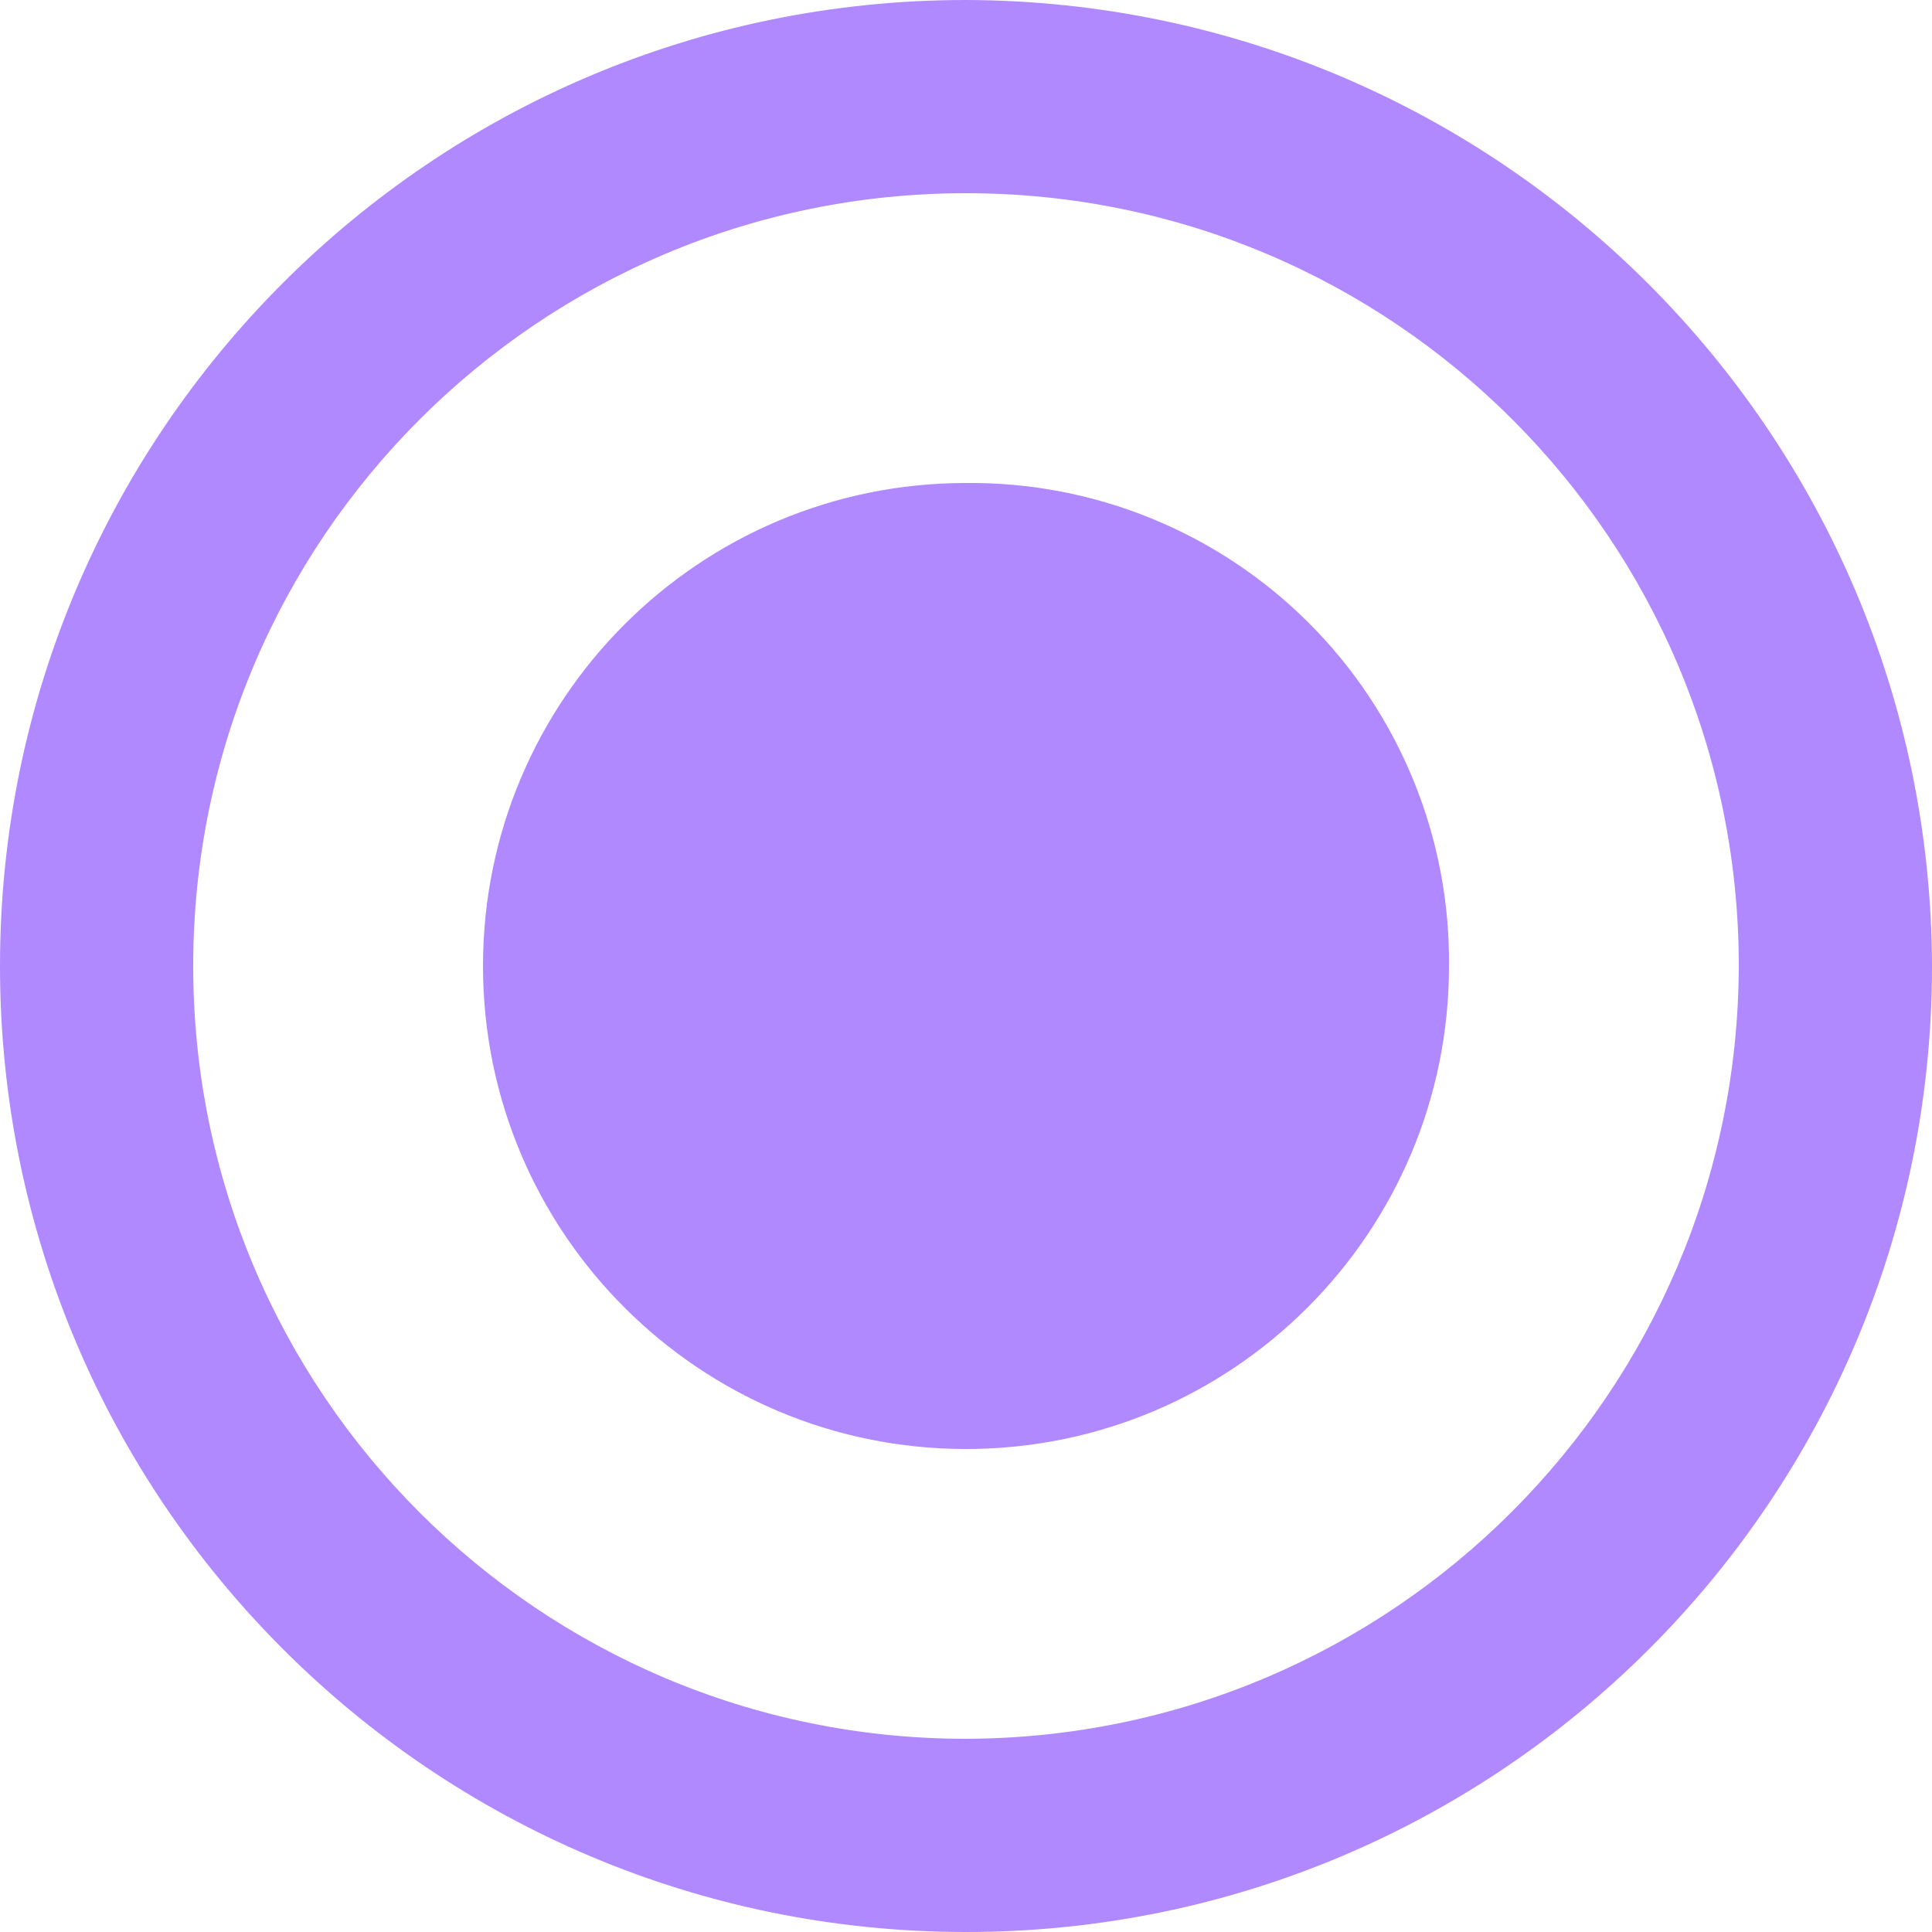
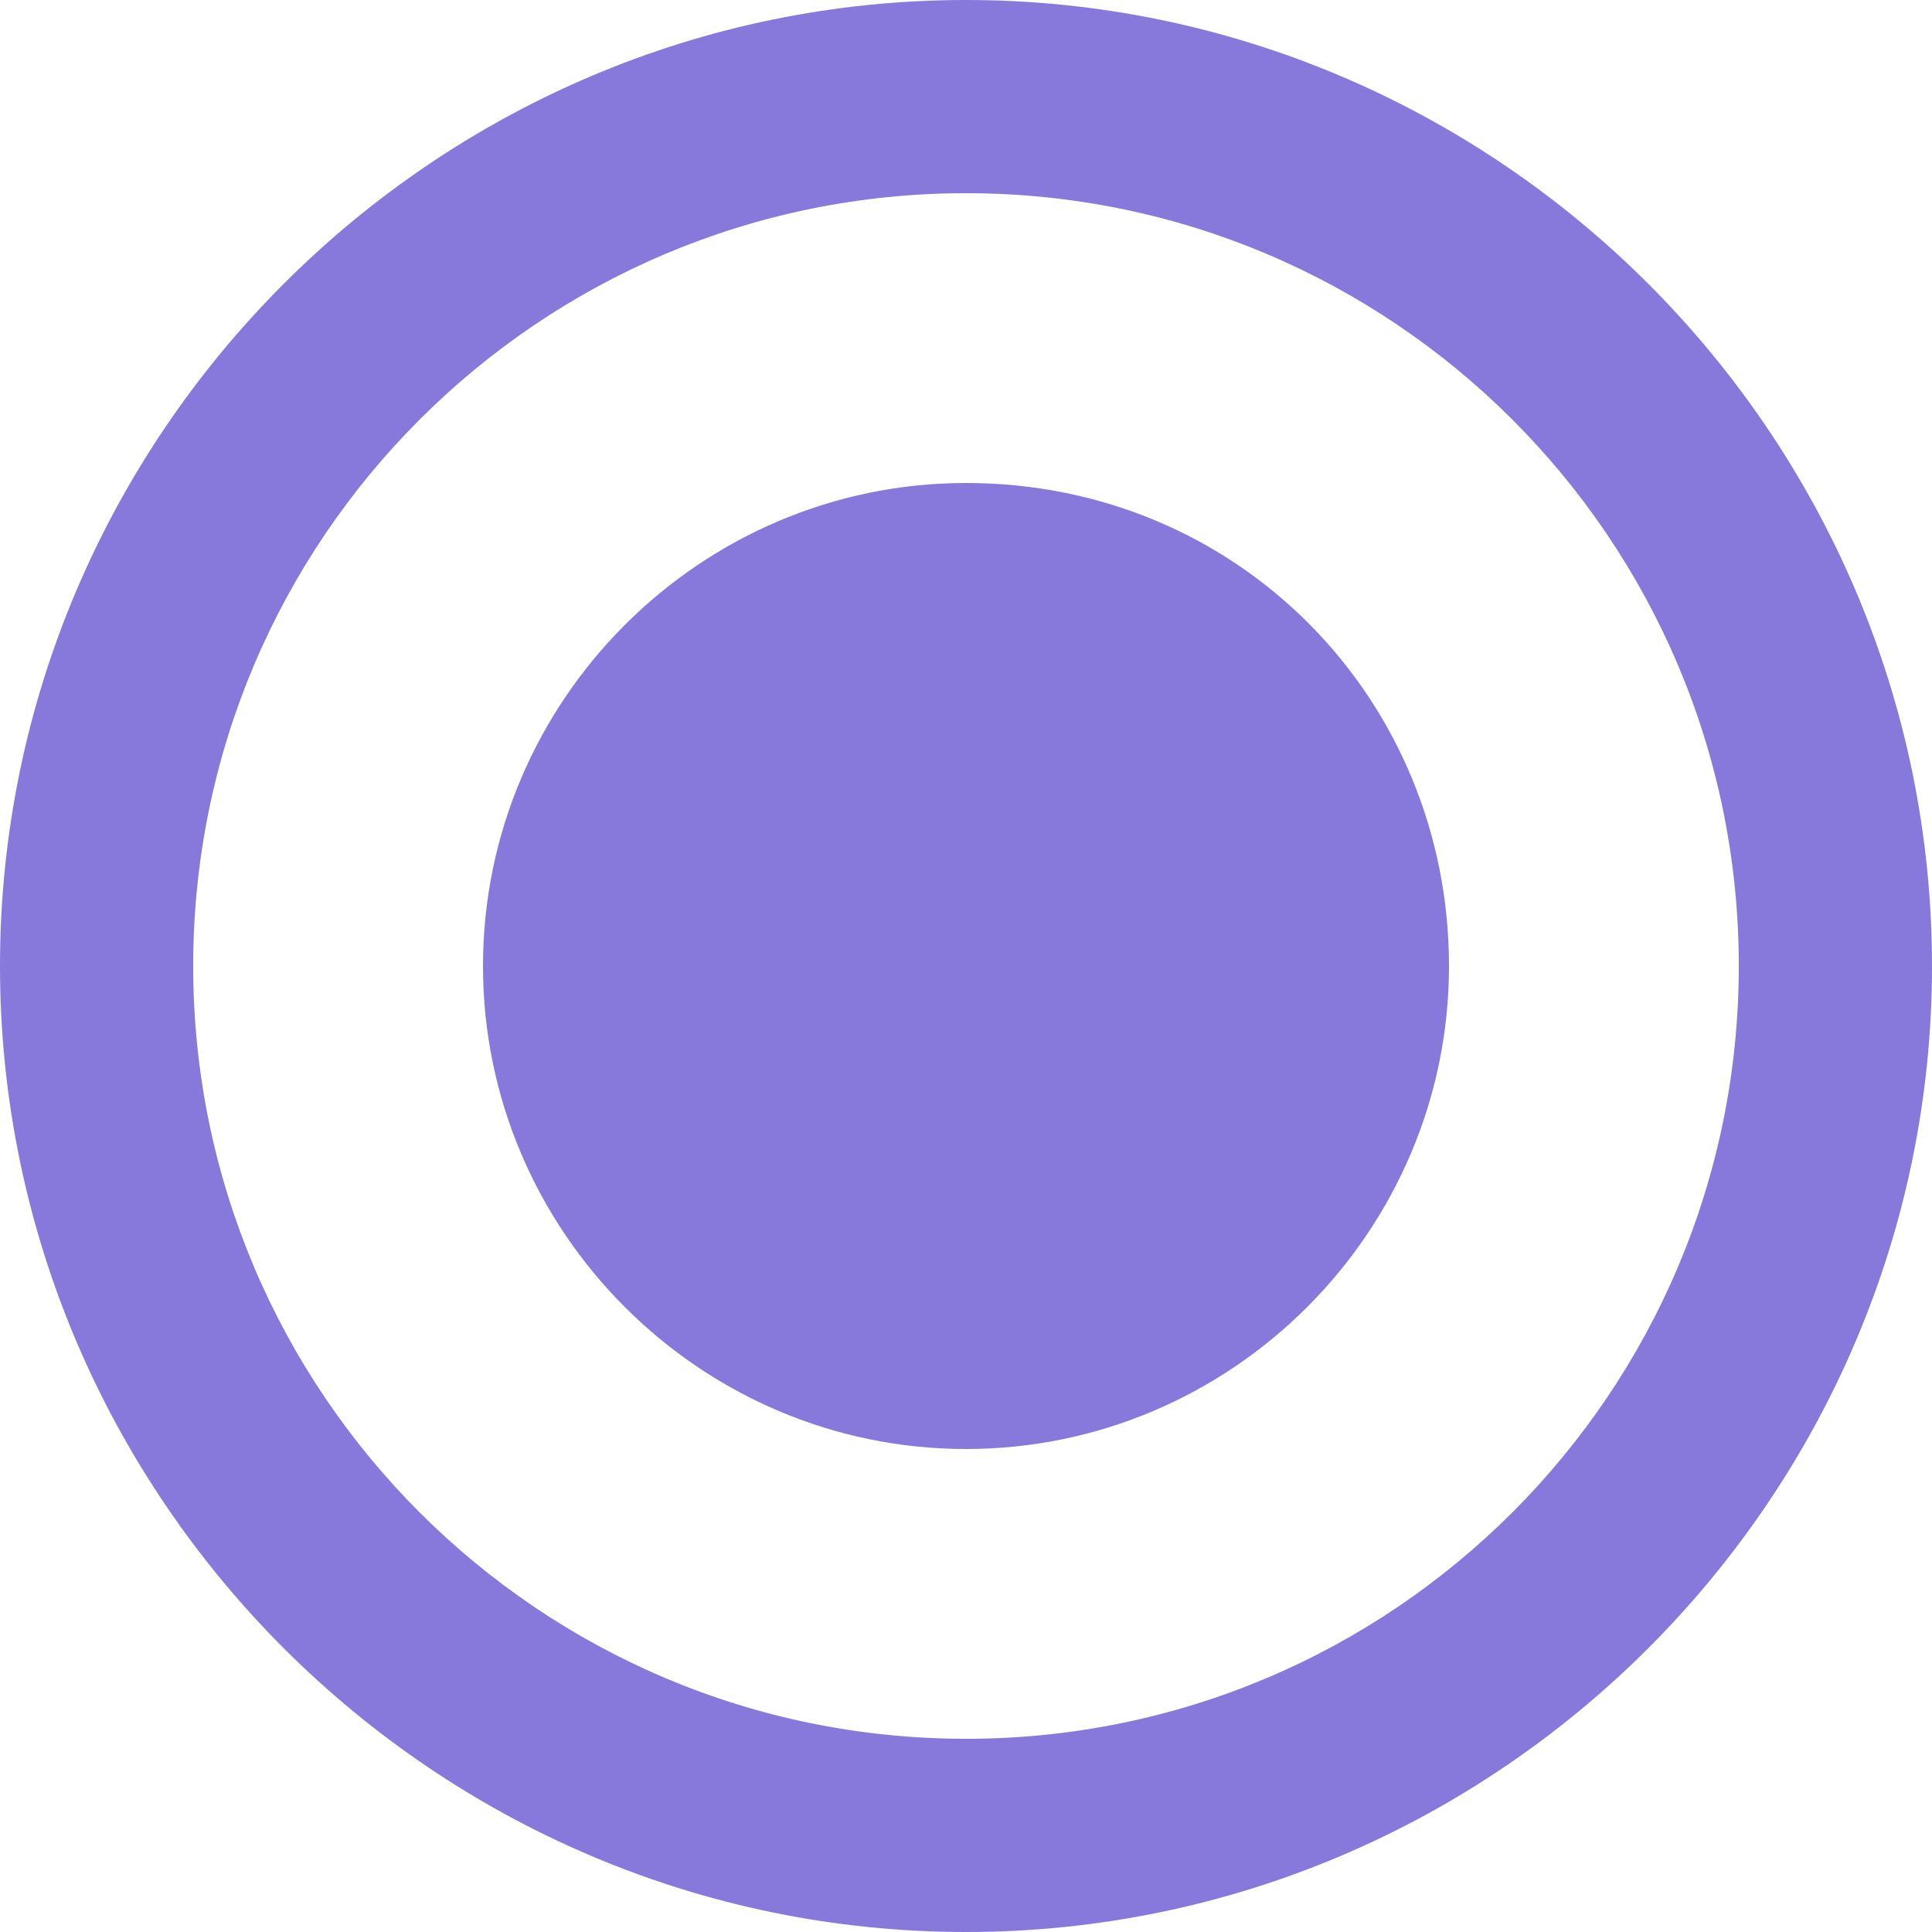
- <svg xmlns="http://www.w3.org/2000/svg" width="24" height="24" viewBox="0 0 24 24">
-   <defs>
-     <style type="text/css">
-             .cls-1{fill:#b088ff;fill-rule:evenodd}
-         </style>
-   </defs>
-   <g id="radiobttom_active" transform="translate(-508 -240)">
-     <path id="radio_on" d="M14 8a6 6 0 1 0 6 6 5.942 5.942 0 0 0-6-6zm0-6a12 12 0 1 0 12 12A12.035 12.035 0 0 0 14 2zm0 21.6a9.6 9.6 0 1 1 9.6-9.6 9.628 9.628 0 0 1-9.6 9.6z" class="cls-1" transform="translate(506 238)" />
-   </g>
+ <svg xmlns="http://www.w3.org/2000/svg" version="1.1" id="Layer_1" x="0px" y="0px" viewBox="0 0 24 24" style="enable-background:new 0 0 24 24;" xml:space="preserve">
+   <style type="text/css">
+ 	.st0{fill-rule:evenodd;clip-rule:evenodd;fill:#8778DC;}
+ </style>
+   <path id="radio_on_1_" class="st0" d="M12,6c-3.3,0-6,2.7-6,6s2.7,6,6,6s6-2.7,6-6S15.4,6,12,6L12,6z M12,0C5.4,0,0,5.4,0,12  s5.4,12,12,12s12-5.4,12-12S18.6,0,12,0z M12,21.6c-5.3,0-9.6-4.3-9.6-9.6S6.7,2.4,12,2.4s9.6,4.3,9.6,9.6  C21.6,17.3,17.3,21.6,12,21.6z" />
</svg>
